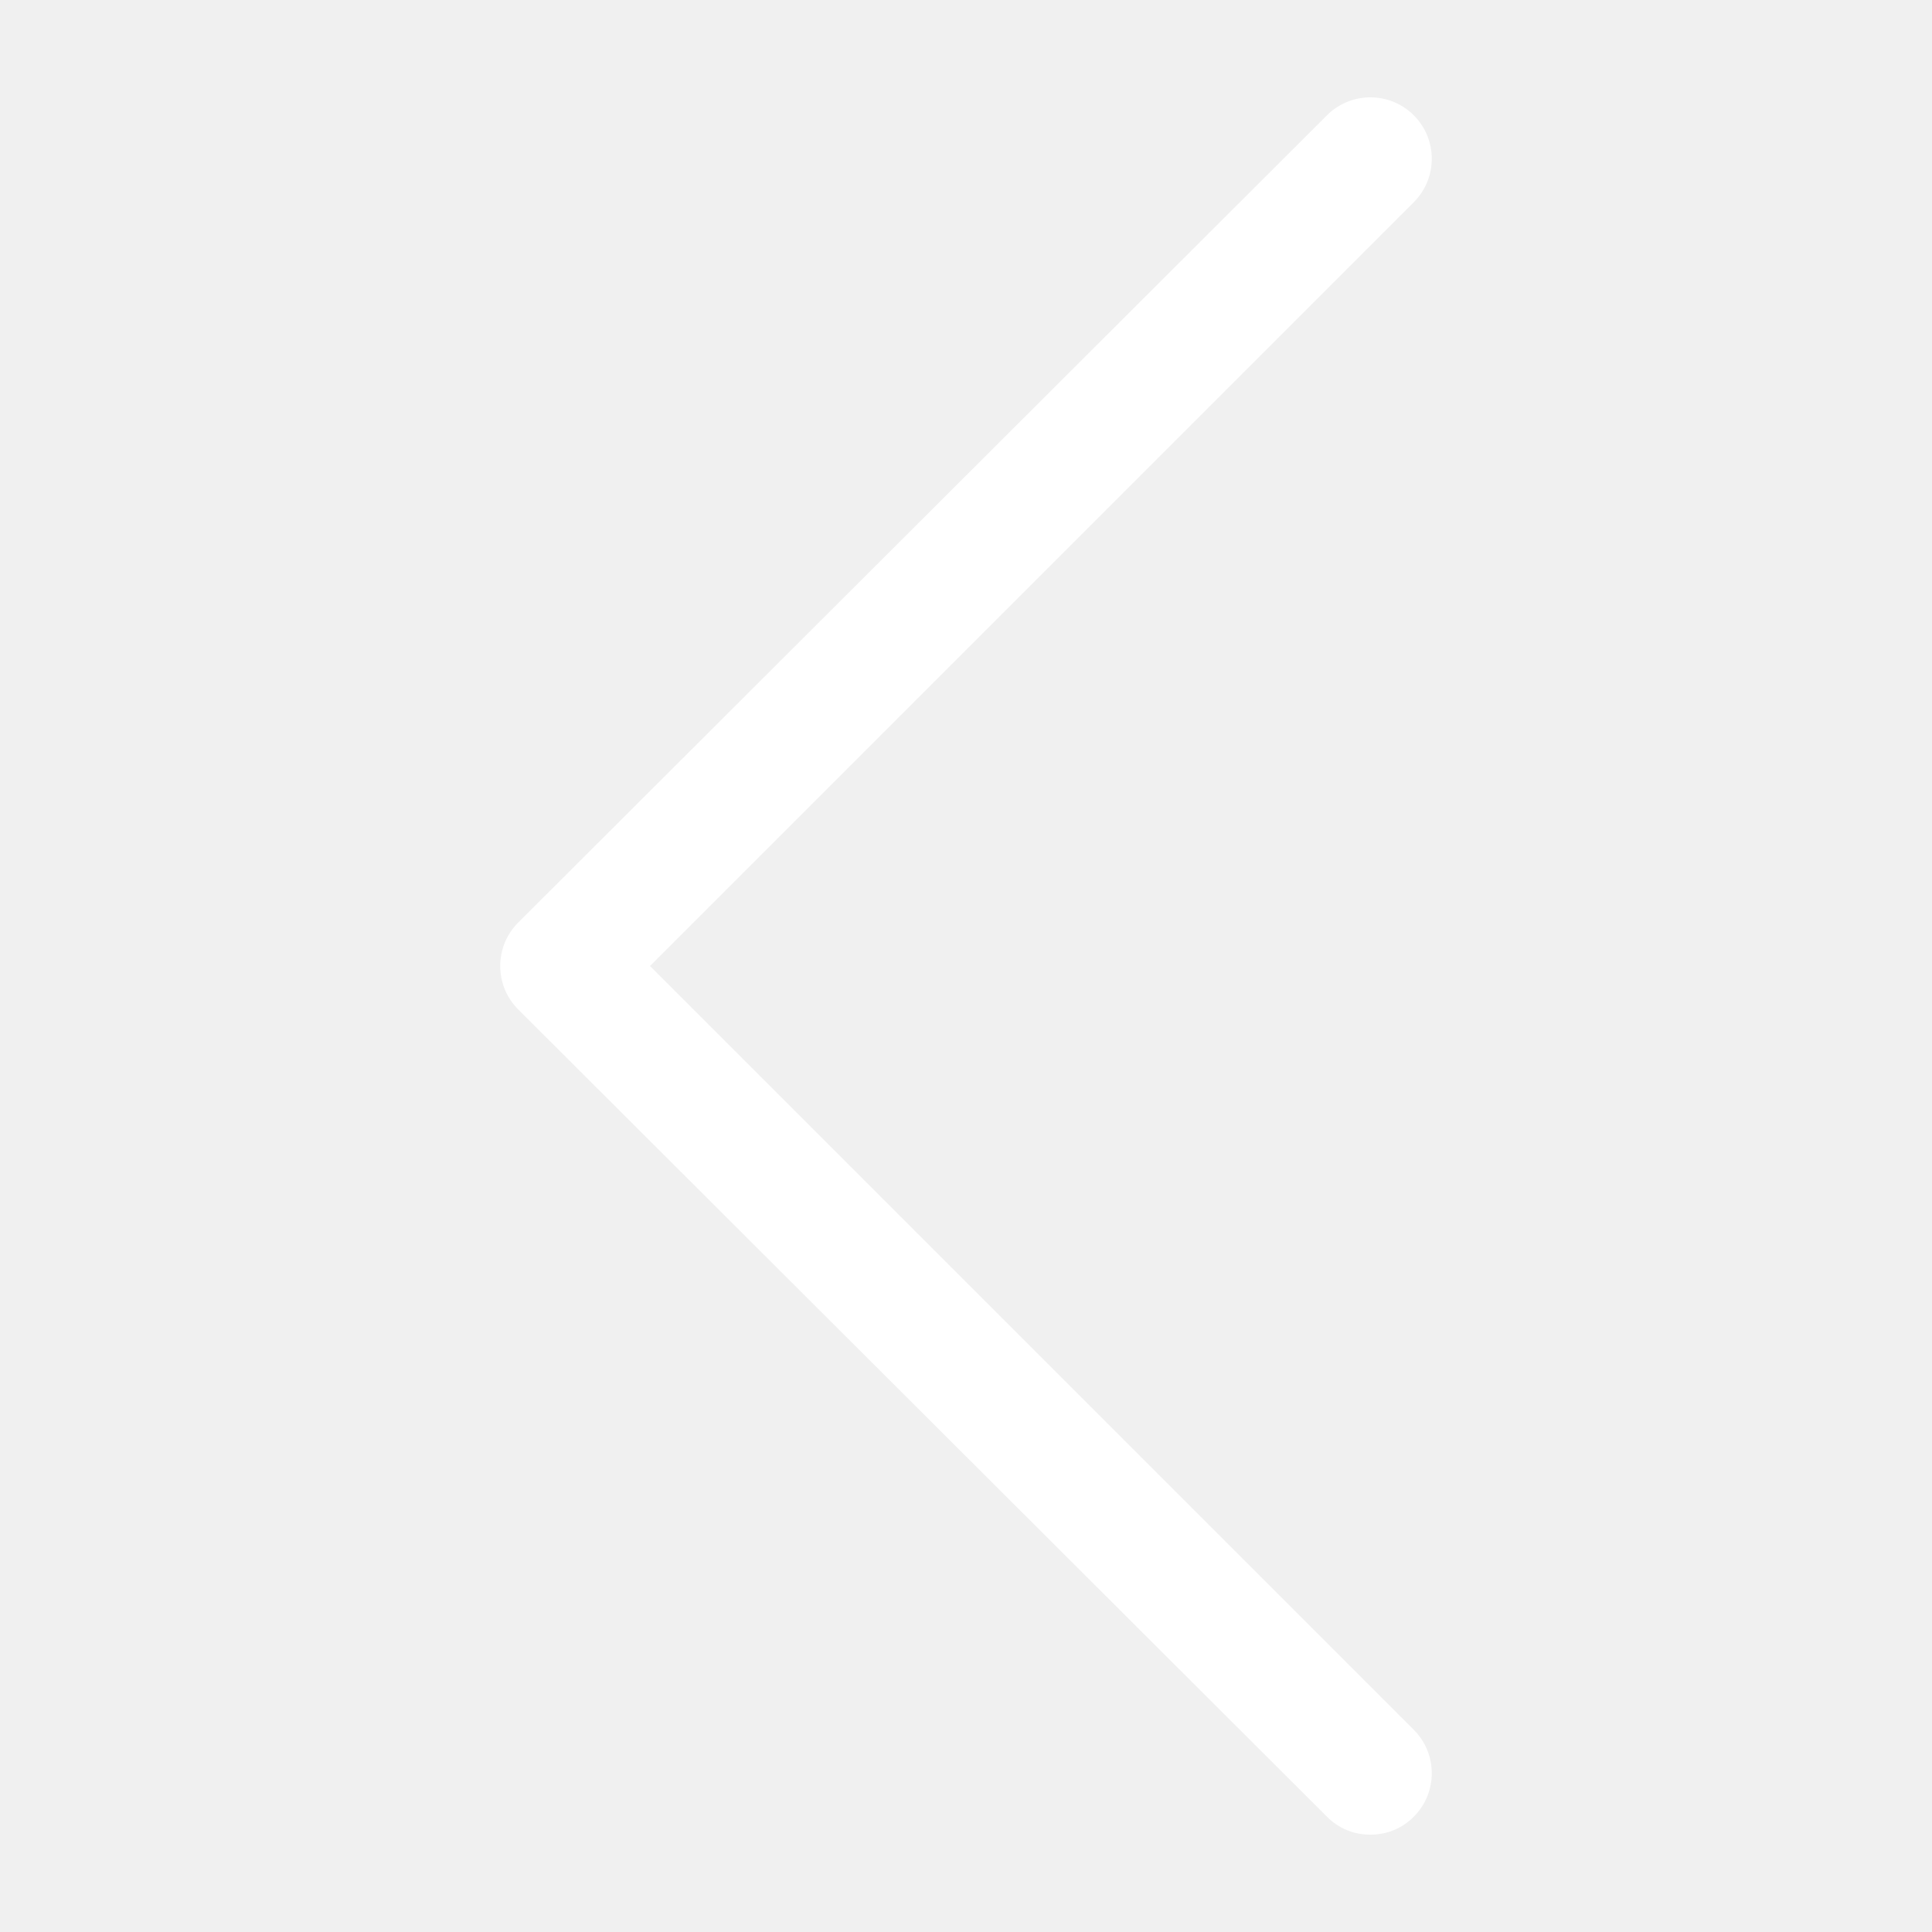
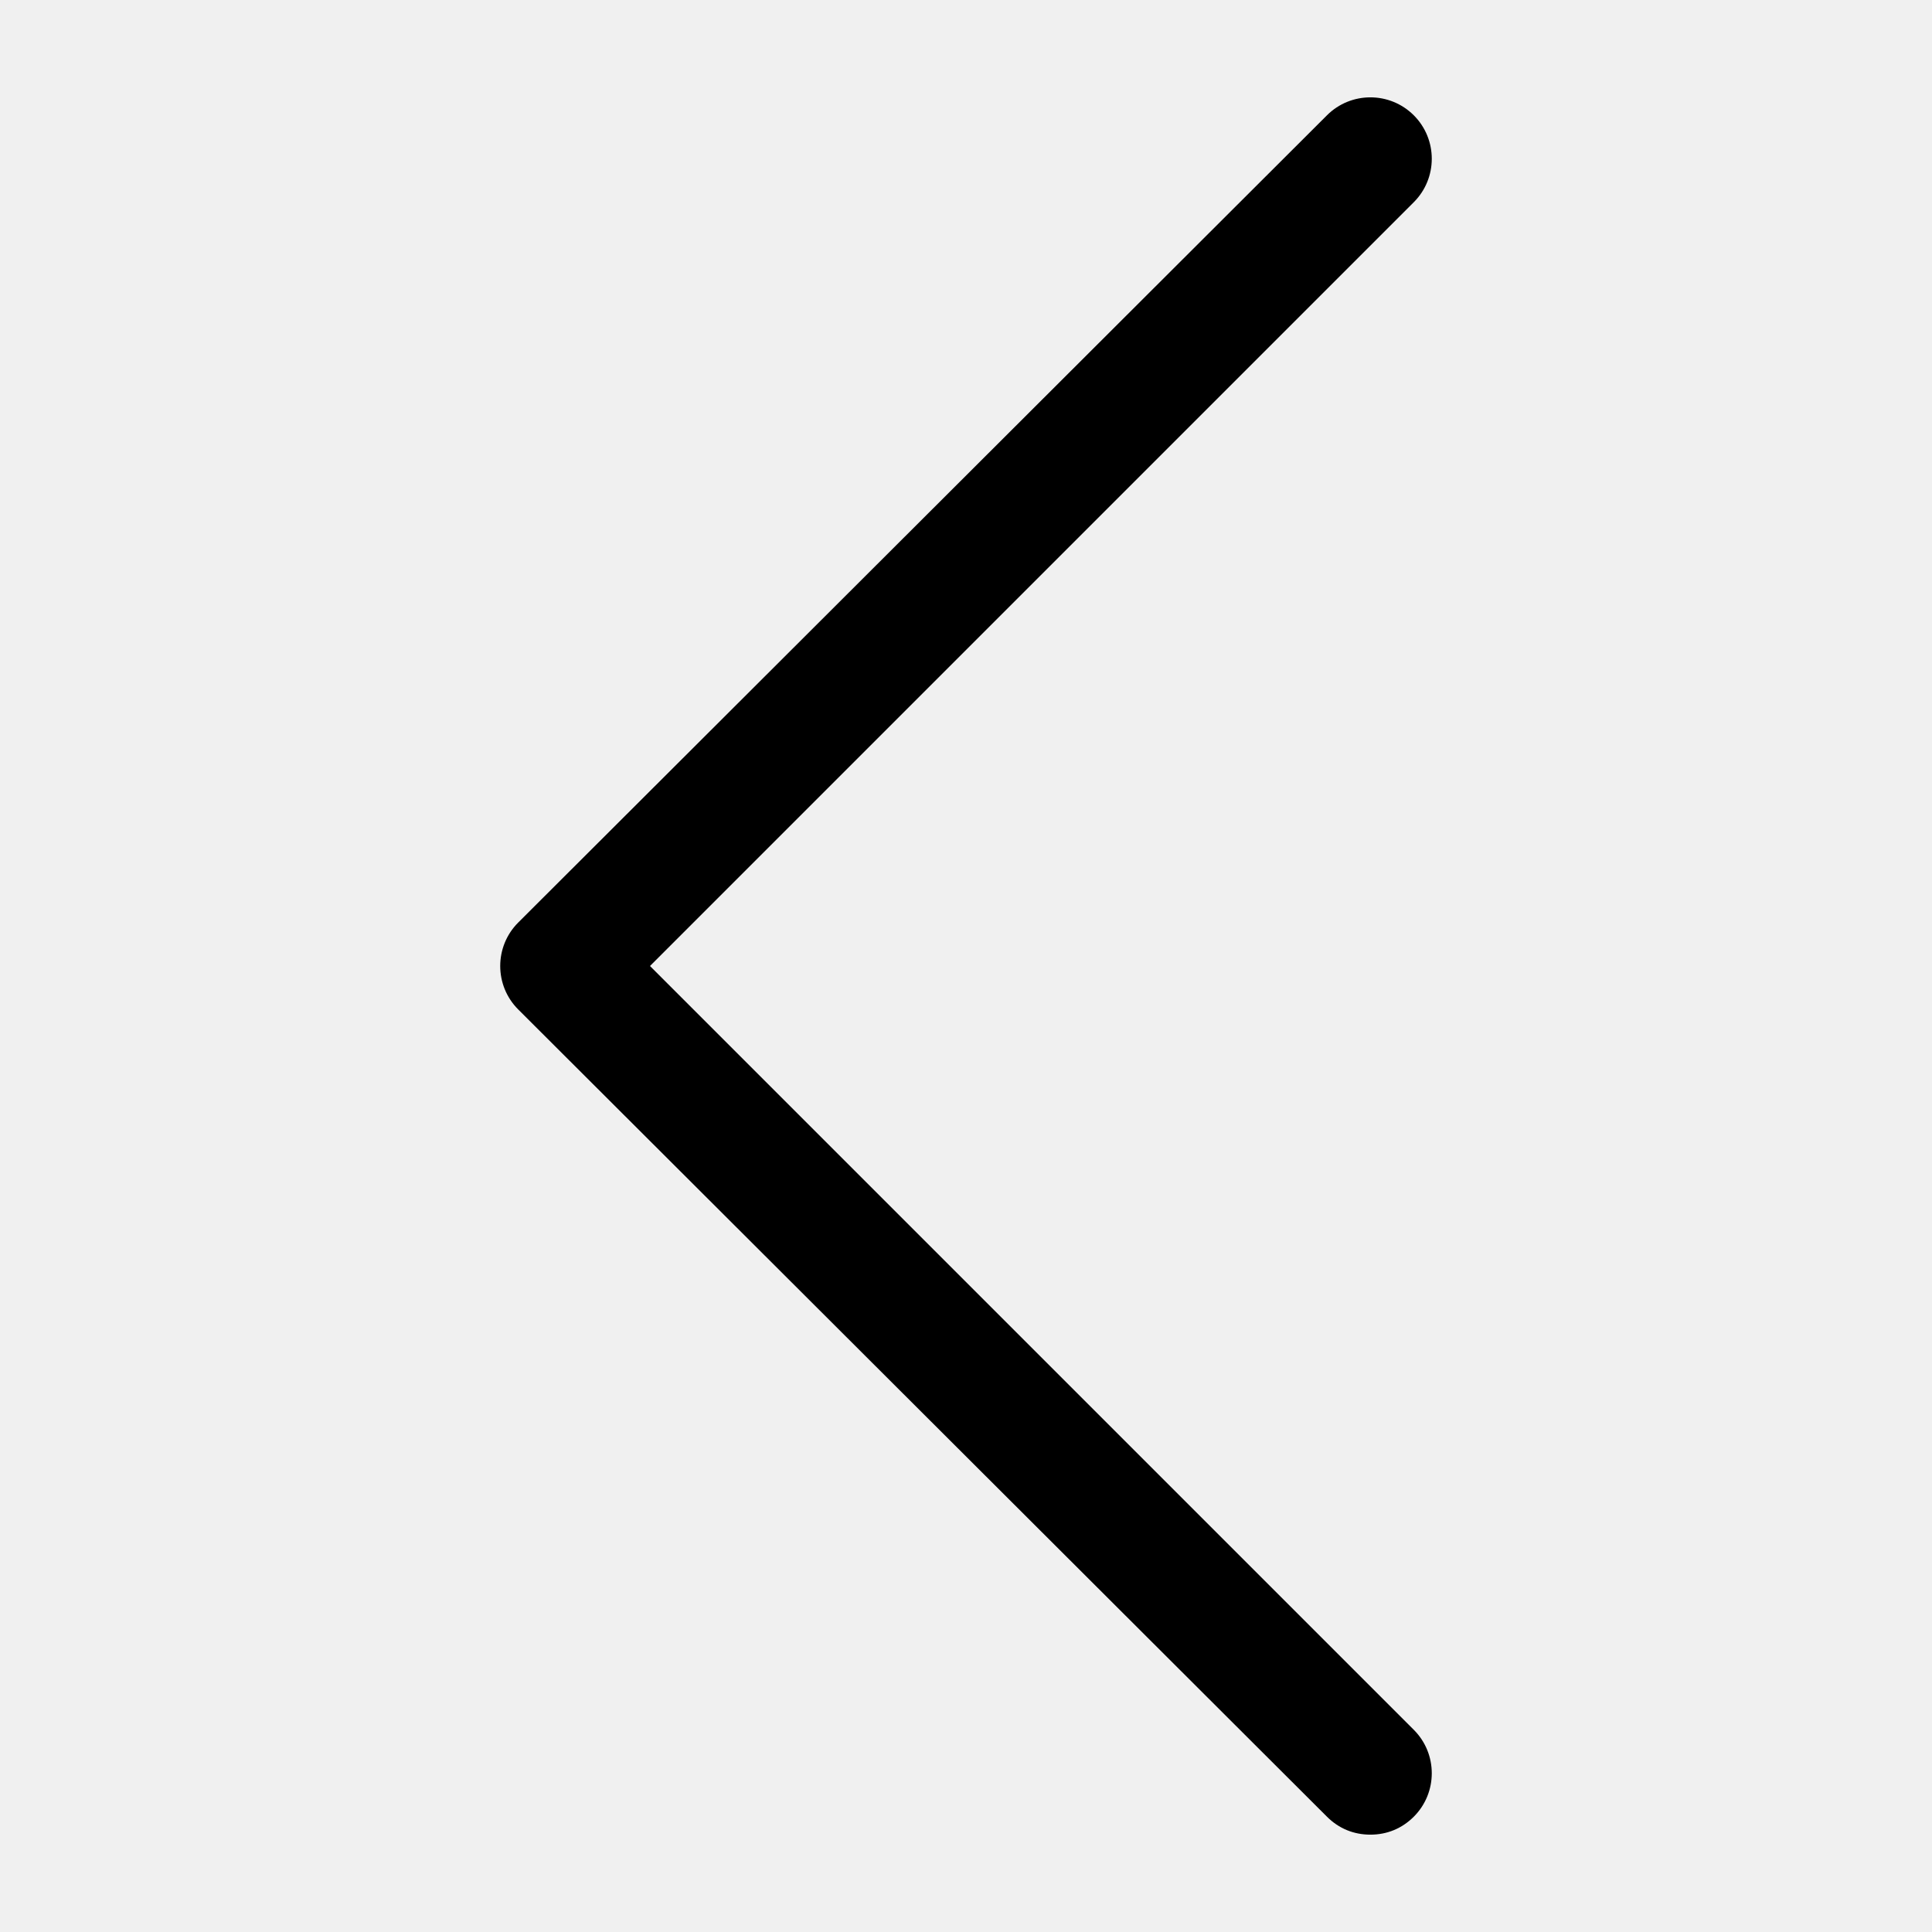
<svg xmlns="http://www.w3.org/2000/svg" version="1.1" viewBox="0 0 129 129" enable-background="new 0 0 129 129" width="512px" height="512px">
  <g>
-     <path d="m88.6,121.3c0.8,0.8 1.8,1.2 2.9,1.2s2.1-0.4 2.9-1.2c1.6-1.6 1.6-4.2 0-5.8l-51-51 51-51c1.6-1.6 1.6-4.2 0-5.8s-4.2-1.6-5.8,0l-54,53.9c-1.6,1.6-1.6,4.2 0,5.8l54,53.9z" fill="#FFFFFF" />
+     <path d="m88.6,121.3c0.8,0.8 1.8,1.2 2.9,1.2s2.1-0.4 2.9-1.2c1.6-1.6 1.6-4.2 0-5.8l-51-51 51-51c1.6-1.6 1.6-4.2 0-5.8s-4.2-1.6-5.8,0l-54,53.9c-1.6,1.6-1.6,4.2 0,5.8l54,53.9z" fill="#000000" />
  </g>
</svg>
